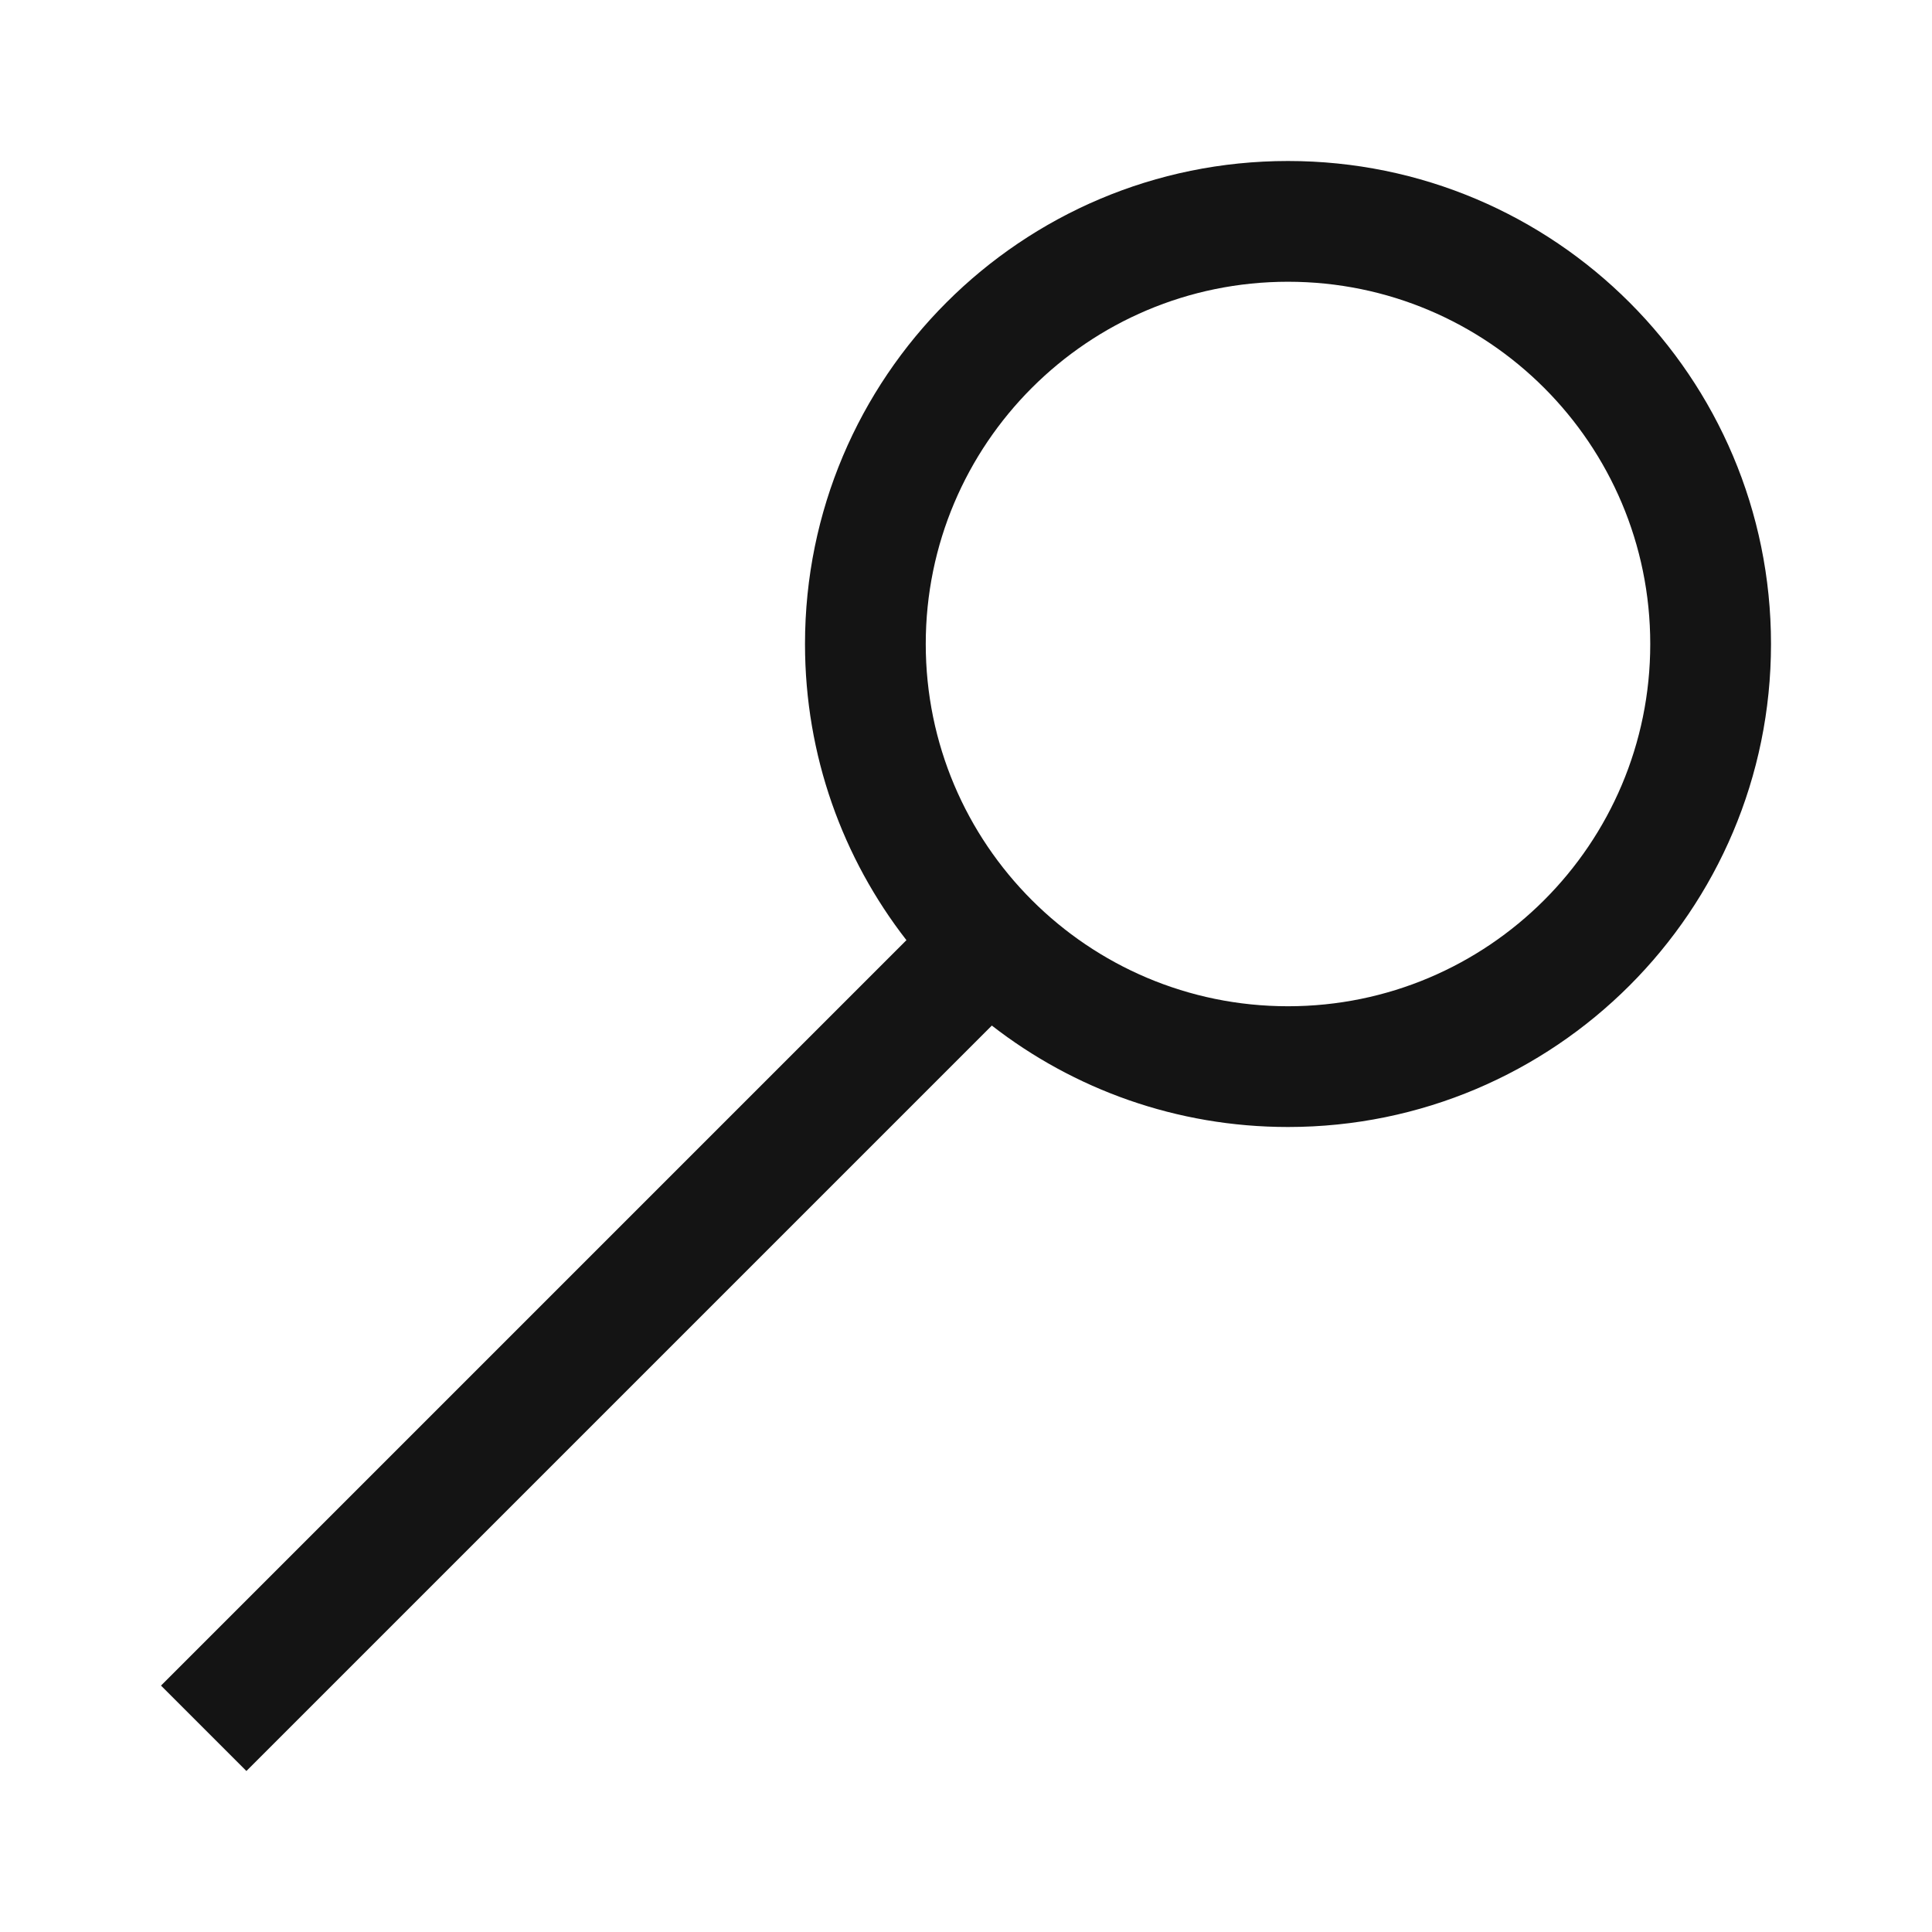
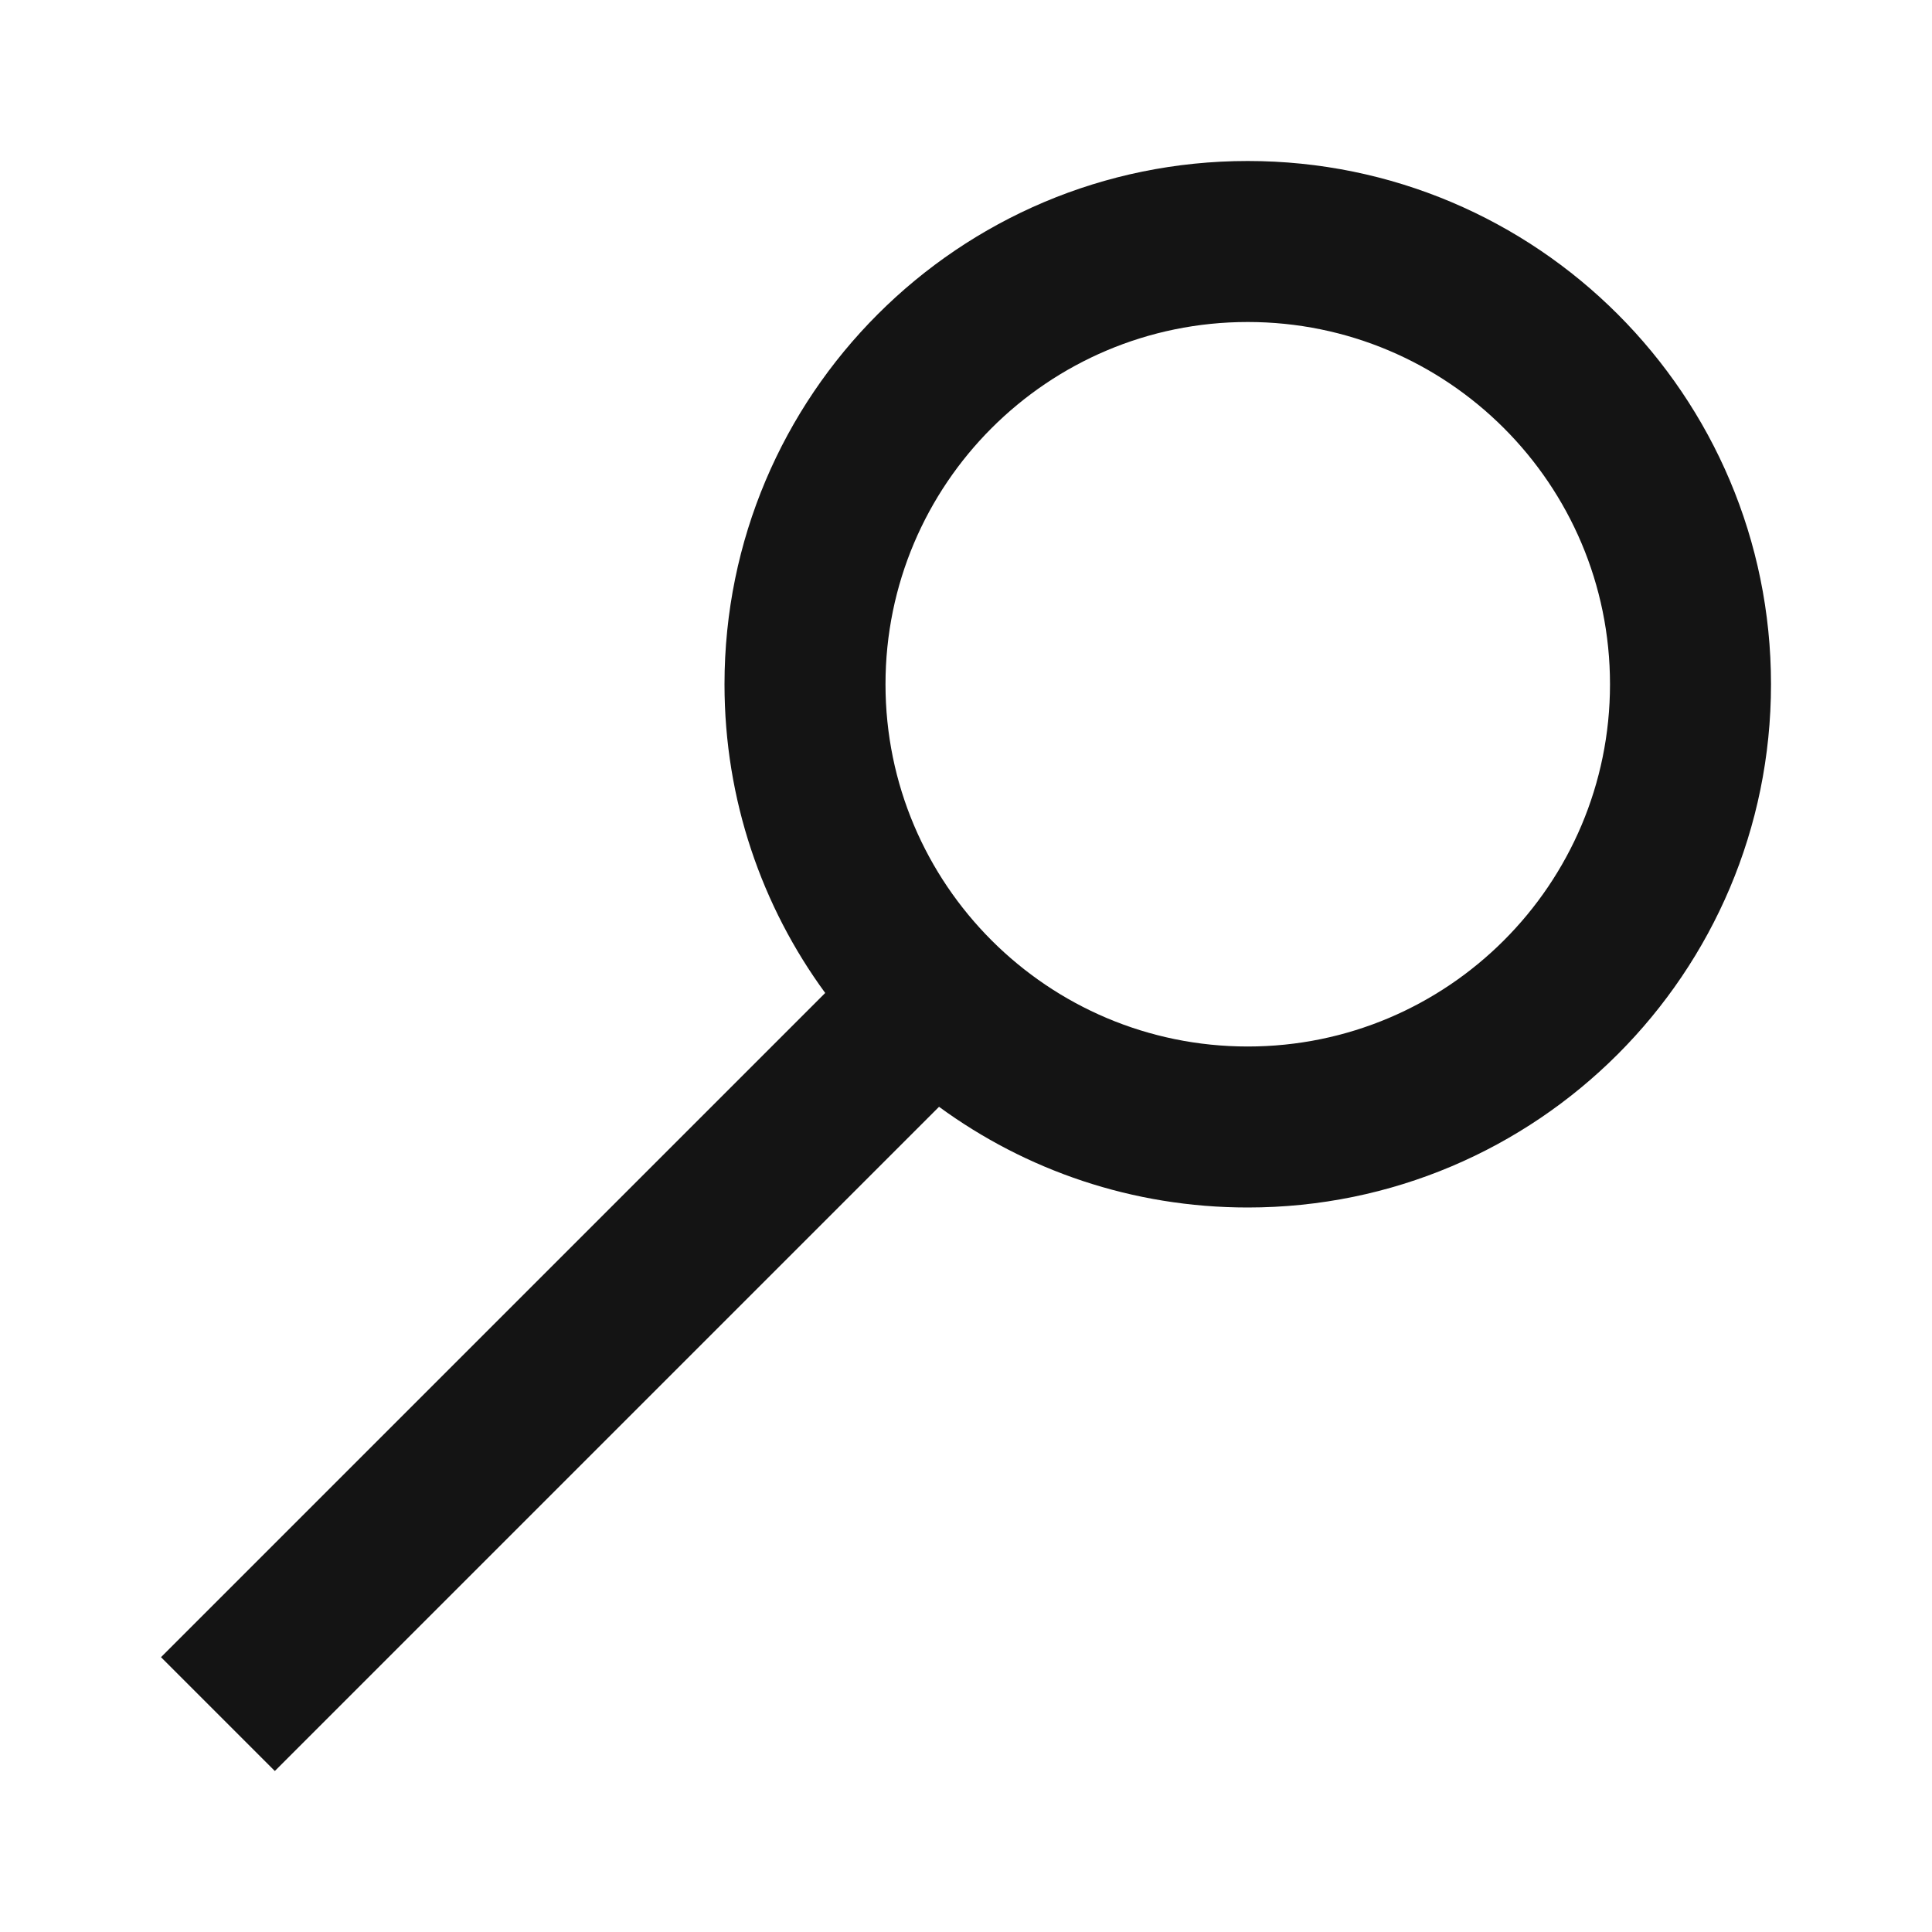
<svg xmlns="http://www.w3.org/2000/svg" width="24" height="24" viewBox="0 0 24 24" fill="none">
-   <path fill-rule="evenodd" clip-rule="evenodd" d="M20.5 8C20.5 10.485 18.485 12.5 16 12.5C13.515 12.5 11.5 10.485 11.5 8C11.5 5.515 13.515 3.5 16 3.5C18.485 3.5 20.5 5.515 20.5 8ZM22 8C22 11.314 19.314 14 16 14C14.614 14 13.337 13.53 12.321 12.74L3.061 22L2 20.939L11.26 11.679C10.47 10.663 10 9.387 10 8C10 4.686 12.686 2 16 2C19.314 2 22 4.686 22 8Z" fill="#141414" />
+   <path fill-rule="evenodd" clip-rule="evenodd" d="M22 8.5C22 12.09 19.09 15 15.5 15C14.066 15 12.74 14.536 11.665 13.749L3.414 22L2 20.586L10.251 12.335C9.464 11.26 9 9.934 9 8.5C9 4.91 11.91 2 15.5 2C19.09 2 22 4.91 22 8.5ZM20 8.5C20 10.985 17.985 13 15.5 13C13.015 13 11 10.985 11 8.5C11 6.015 13.015 4 15.5 4C17.985 4 20 6.015 20 8.5Z" fill="#141414" />
</svg>
